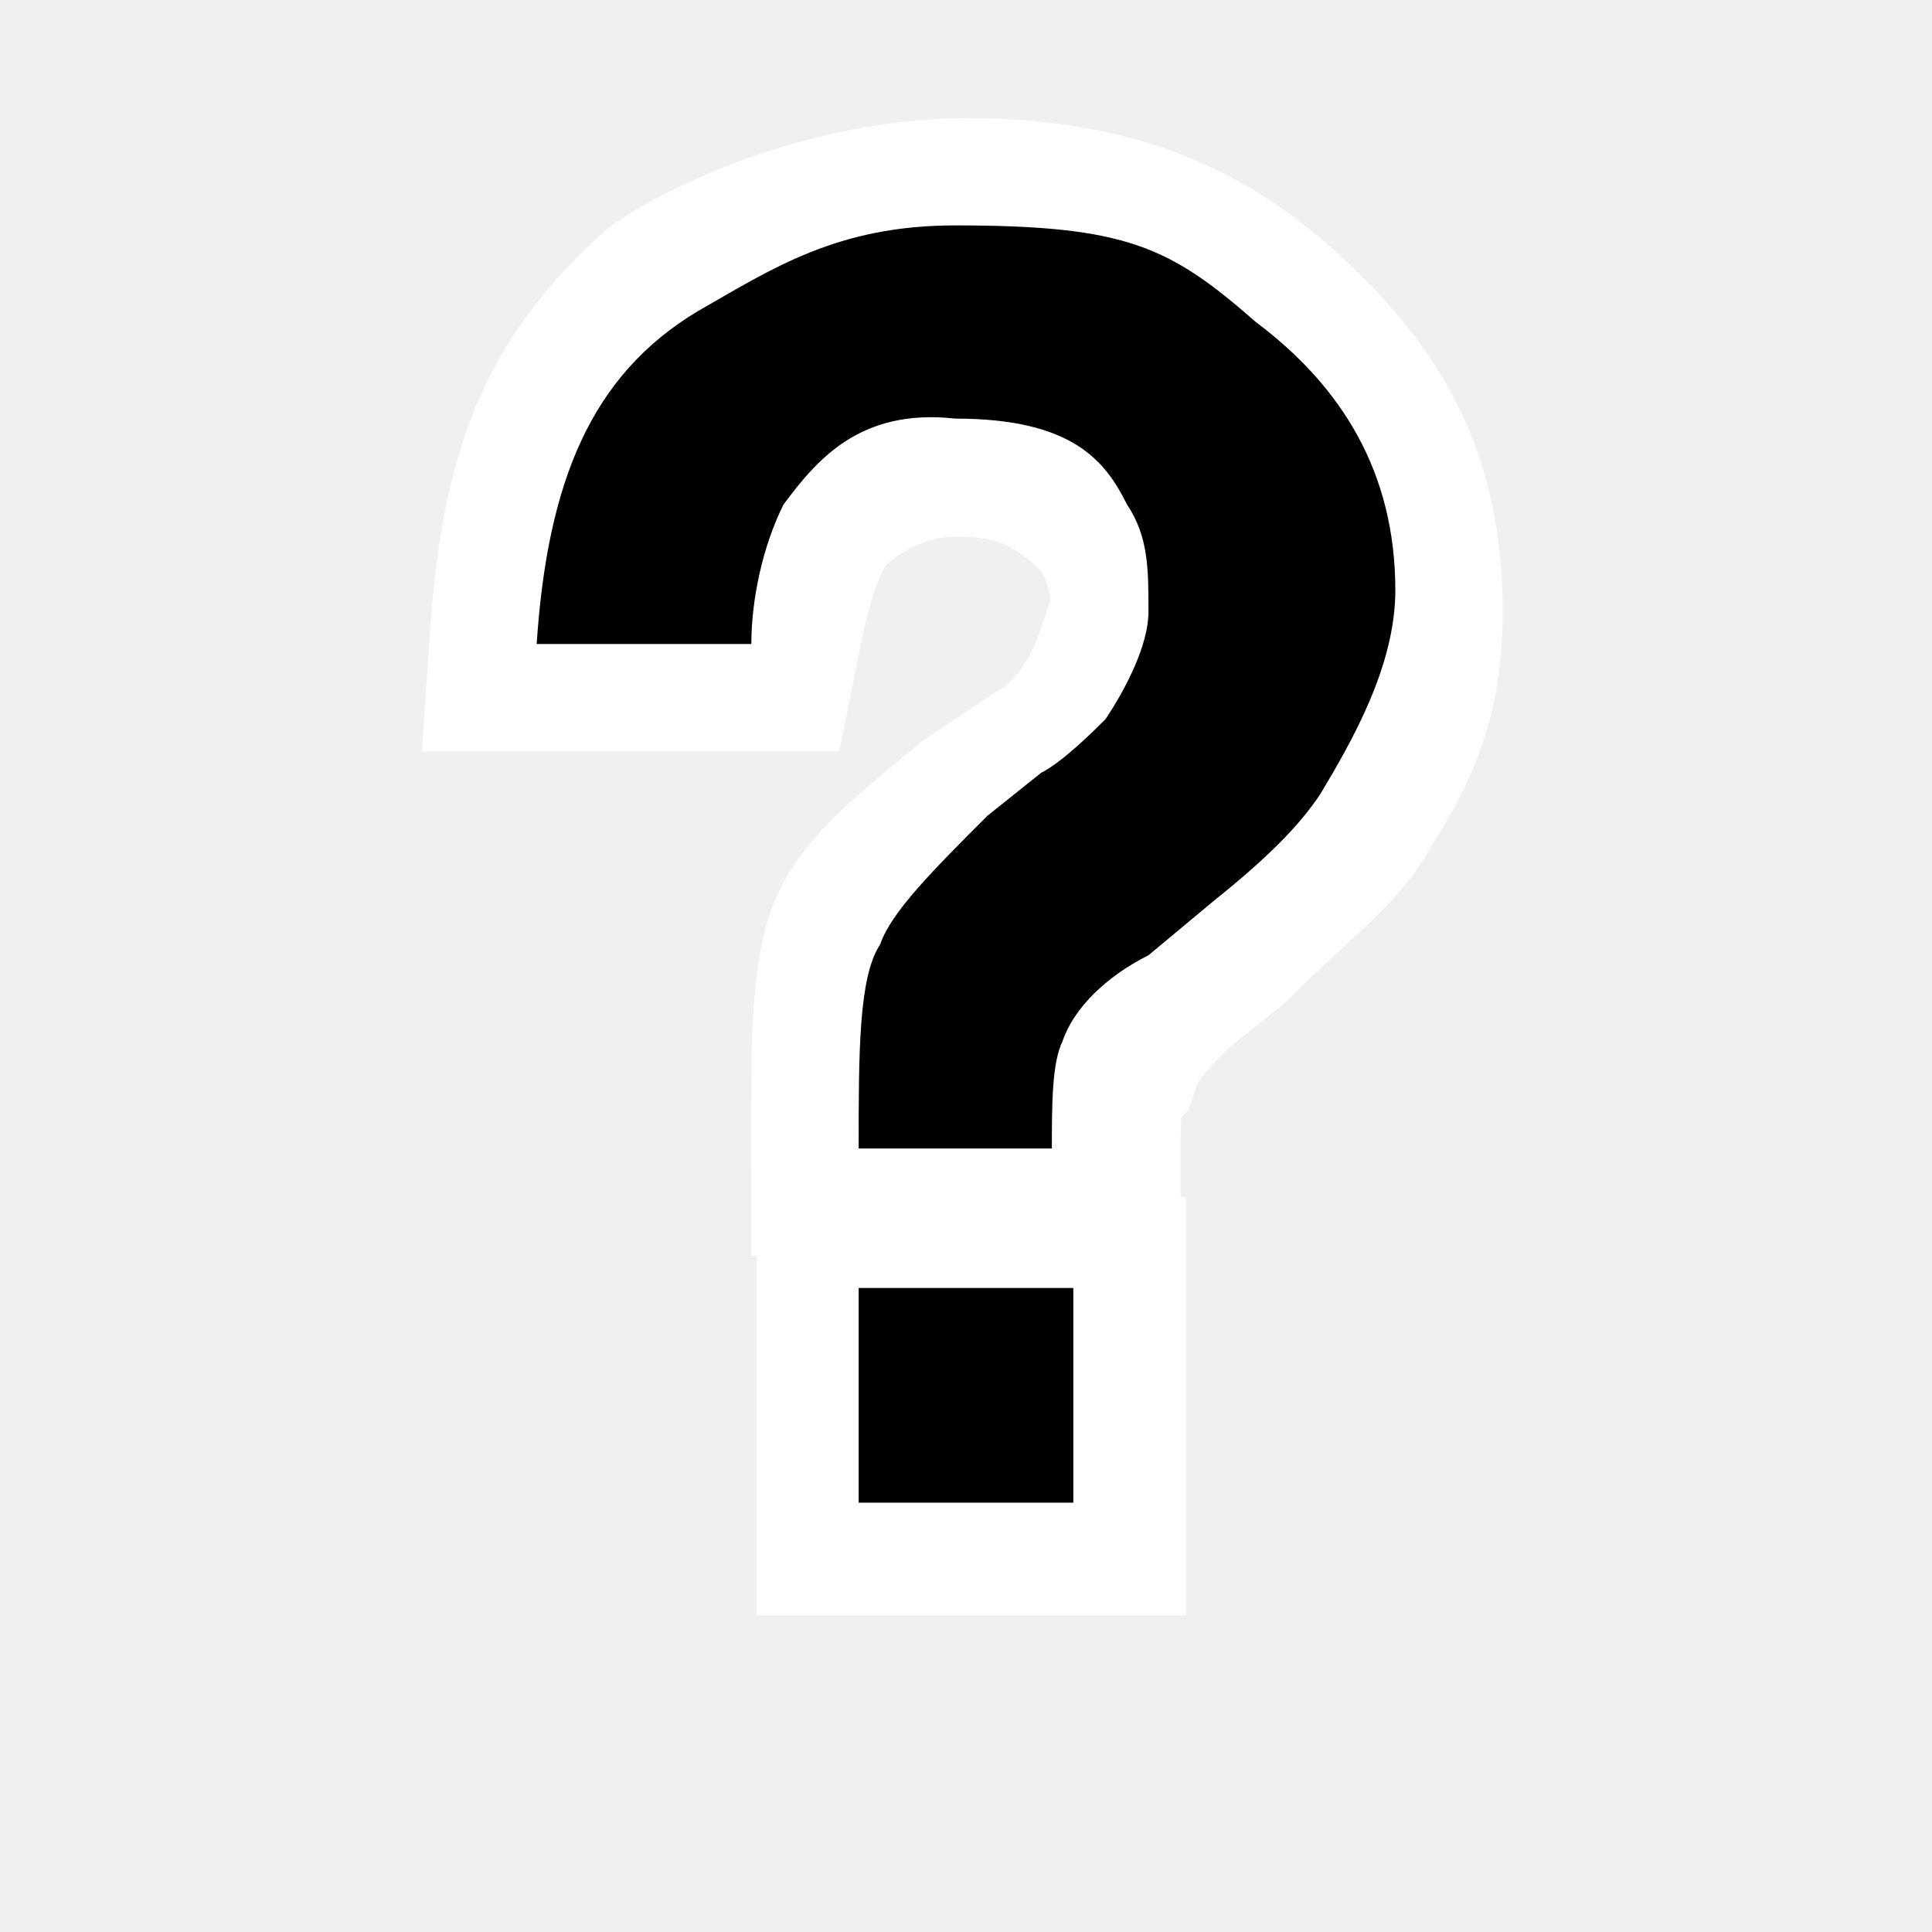
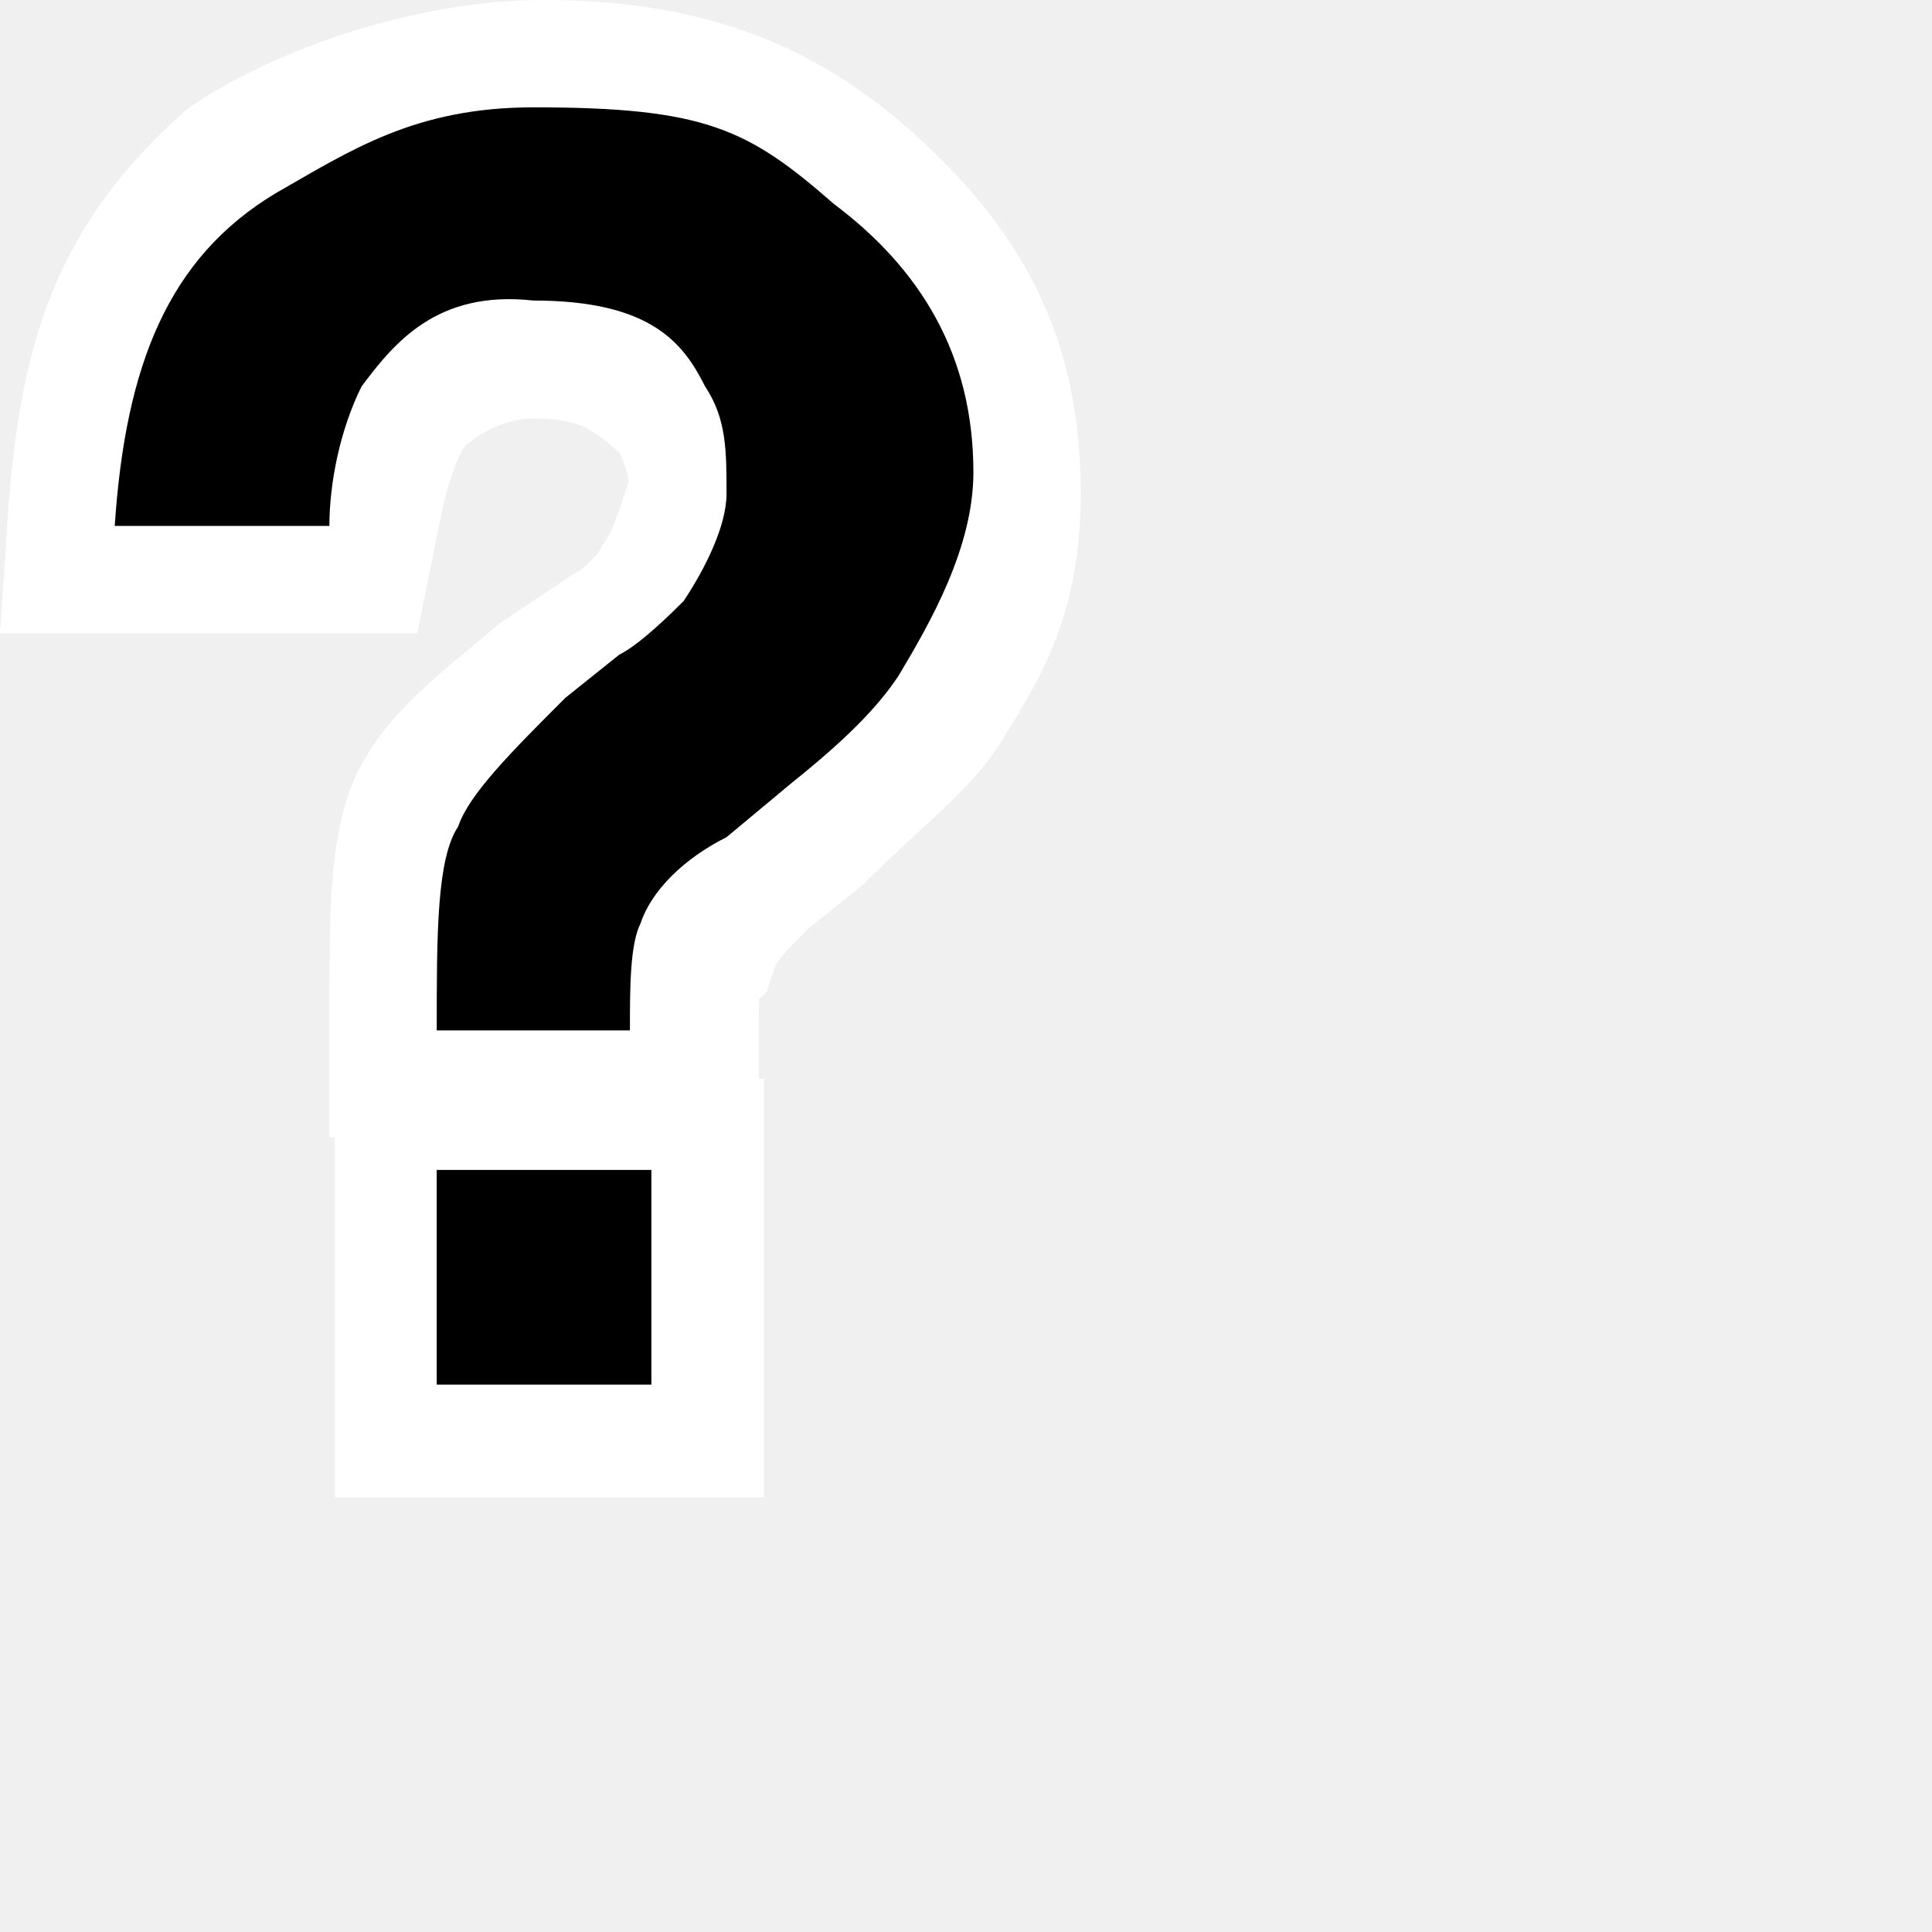
<svg xmlns="http://www.w3.org/2000/svg" xmlns:xlink="http://www.w3.org/1999/xlink" version="1.1" id="Layer_1" x="0px" y="0px" viewBox="0 0 18 18" enable-background="new 0 0 18 18" xml:space="preserve">
-   <g>
-     <defs>
-       <rect id="SVGID_1_" width="18" height="18" />
+   <defs id="defs25" />
+   <g id="g20" transform="translate(-3.931114,-1.1)">
+     <defs id="defs3">
+       <rect id="SVGID_1_" width="18" height="18" x="0" y="0" />
    </defs>
    <clipPath id="SVGID_2_">
-       <use xlink:href="#SVGID_1_" overflow="visible" />
+       <use xlink:href="#SVGID_1_" overflow="visible" id="use5" />
    </clipPath>
-     <path clip-path="url(#SVGID_2_)" fill="#FFFFFF" d="M6.3,2.9C6.9,2.5,8,2.1,9,2.1c1.5,0,2.3,0.5,3,1.2c0.7,0.7,1,1.4,1,2.4   c0,0.9-0.3,1.3-0.6,1.8c-0.2,0.3-0.6,0.6-1.1,1.1l-0.5,0.4c-0.3,0.3-0.5,0.5-0.6,0.8C10,10,10,10.3,10,10.7H8c0-1,0-1.4,0.1-1.8   c0.1-0.4,0.5-0.7,1.1-1.2l0.6-0.4c0.2-0.1,0.5-0.4,0.6-0.6c0.2-0.3,0.3-0.7,0.4-1c0-0.3-0.1-0.7-0.3-1C10,4.2,9.6,4,8.9,4   C8.3,4,7.8,4.3,7.5,4.6C7.2,5,7.1,5.5,7,6h-2C5.1,4.5,5.4,3.7,6.3,2.9" />
-     <path clip-path="url(#SVGID_2_)" fill="none" stroke="#FFFFFF" stroke-width="2" d="M6.3,2.9C6.9,2.5,8,2.1,9,2.1   c1.5,0,2.3,0.5,3,1.2c0.7,0.7,1,1.4,1,2.4c0,0.9-0.3,1.3-0.6,1.8c-0.2,0.3-0.6,0.6-1.1,1.1l-0.5,0.4c-0.3,0.3-0.5,0.5-0.6,0.8   C10,10,10,10.3,10,10.7H8c0-1,0-1.4,0.1-1.8c0.1-0.4,0.5-0.7,1.1-1.2l0.6-0.4c0.2-0.1,0.5-0.4,0.6-0.6c0.2-0.3,0.3-0.7,0.4-1   c0-0.3-0.1-0.7-0.3-1C10,4.2,9.6,4,8.9,4C8.3,4,7.8,4.3,7.5,4.6C7.2,5,7.1,5.5,7,6h-2C5.1,4.5,5.4,3.7,6.3,2.9z" />
-     <rect x="7.8" y="11.9" clip-path="url(#SVGID_2_)" fill="#FFFFFF" width="2.5" height="2.4" />
-     <rect x="7.8" y="11.9" clip-path="url(#SVGID_2_)" fill="none" stroke="#FFFFFF" stroke-width="1.5" width="2.5" height="2.4" />
-     <path clip-path="url(#SVGID_2_)" d="M6.5,2.9c0.7-0.4,1.3-0.8,2.4-0.8c1.6,0,2,0.2,2.8,0.9C12.5,3.6,13,4.4,13,5.5   c0,0.7-0.4,1.4-0.7,1.9c-0.2,0.3-0.5,0.6-1,1l-0.6,0.5C10.3,9.1,10,9.4,9.9,9.7c-0.1,0.2-0.1,0.6-0.1,1H8c0-0.9,0-1.6,0.2-1.9   c0.1-0.3,0.5-0.7,1-1.2l0.5-0.4c0.2-0.1,0.5-0.4,0.6-0.5c0.2-0.3,0.4-0.7,0.4-1c0-0.4,0-0.7-0.2-1C10.3,4.3,10,3.9,8.9,3.9   C8,3.8,7.6,4.3,7.3,4.7C7.1,5.1,7,5.6,7,6H5C5.1,4.5,5.5,3.5,6.5,2.9" />
-     <rect x="8" y="12" clip-path="url(#SVGID_2_)" width="2" height="2" />
+     <path clip-path="url(#SVGID_2_)" fill="#ffffff" d="M 6.3,2.9 C 6.9,2.5 8,2.1 9,2.1 c 1.5,0 2.3,0.5 3,1.2 0.7,0.7 1,1.4 1,2.4 0,0.9 -0.3,1.3 -0.6,1.8 -0.2,0.3 -0.6,0.6 -1.1,1.1 L 10.8,9 C 10.5,9.3 10.3,9.5 10.2,9.8 10,10 10,10.3 10,10.7 H 8 C 8,9.7 8,9.3 8.1,8.9 8.2,8.5 8.6,8.2 9.2,7.7 L 9.8,7.3 C 10,7.2 10.3,6.9 10.4,6.7 10.6,6.4 10.7,6 10.8,5.7 10.8,5.4 10.7,5 10.5,4.7 10,4.2 9.6,4 8.9,4 8.3,4 7.8,4.3 7.5,4.6 7.2,5 7.1,5.5 7,6 H 5 C 5.1,4.5 5.4,3.7 6.3,2.9" id="path8" />
+     <path clip-path="url(#SVGID_2_)" fill="none" stroke="#ffffff" stroke-width="2" d="M 6.3,2.9 C 6.9,2.5 8,2.1 9,2.1 c 1.5,0 2.3,0.5 3,1.2 0.7,0.7 1,1.4 1,2.4 0,0.9 -0.3,1.3 -0.6,1.8 -0.2,0.3 -0.6,0.6 -1.1,1.1 L 10.8,9 C 10.5,9.3 10.3,9.5 10.2,9.8 10,10 10,10.3 10,10.7 H 8 C 8,9.7 8,9.3 8.1,8.9 8.2,8.5 8.6,8.2 9.2,7.7 L 9.8,7.3 C 10,7.2 10.3,6.9 10.4,6.7 10.6,6.4 10.7,6 10.8,5.7 10.8,5.4 10.7,5 10.5,4.7 10,4.2 9.6,4 8.9,4 8.3,4 7.8,4.3 7.5,4.6 7.2,5 7.1,5.5 7,6 H 5 C 5.1,4.5 5.4,3.7 6.3,2.9 Z" id="path10" />
+     <rect x="7.8" y="11.9" clip-path="url(#SVGID_2_)" fill="#ffffff" width="2.5" height="2.4" id="rect12" />
+     <rect x="7.8" y="11.9" clip-path="url(#SVGID_2_)" fill="none" stroke="#ffffff" stroke-width="1.5" width="2.5" height="2.4" id="rect14" />
+     <path clip-path="url(#SVGID_2_)" d="M 6.5,2.9 C 7.2,2.5 7.8,2.1 8.9,2.1 c 1.6,0 2,0.2 2.8,0.9 0.8,0.6 1.3,1.4 1.3,2.5 0,0.7 -0.4,1.4 -0.7,1.9 -0.2,0.3 -0.5,0.6 -1,1 L 10.7,8.9 C 10.3,9.1 10,9.4 9.9,9.7 9.8,9.9 9.8,10.3 9.8,10.7 H 8 C 8,9.8 8,9.1 8.2,8.8 8.3,8.5 8.7,8.1 9.2,7.6 L 9.7,7.2 C 9.9,7.1 10.2,6.8 10.3,6.7 10.5,6.4 10.7,6 10.7,5.7 10.7,5.3 10.7,5 10.5,4.7 10.3,4.3 10,3.9 8.9,3.9 8,3.8 7.6,4.3 7.3,4.7 7.1,5.1 7,5.6 7,6 H 5 C 5.1,4.5 5.5,3.5 6.5,2.9" id="path16" />
+     <rect x="8" y="12" clip-path="url(#SVGID_2_)" width="2" height="2" id="rect18" />
  </g>
</svg>
